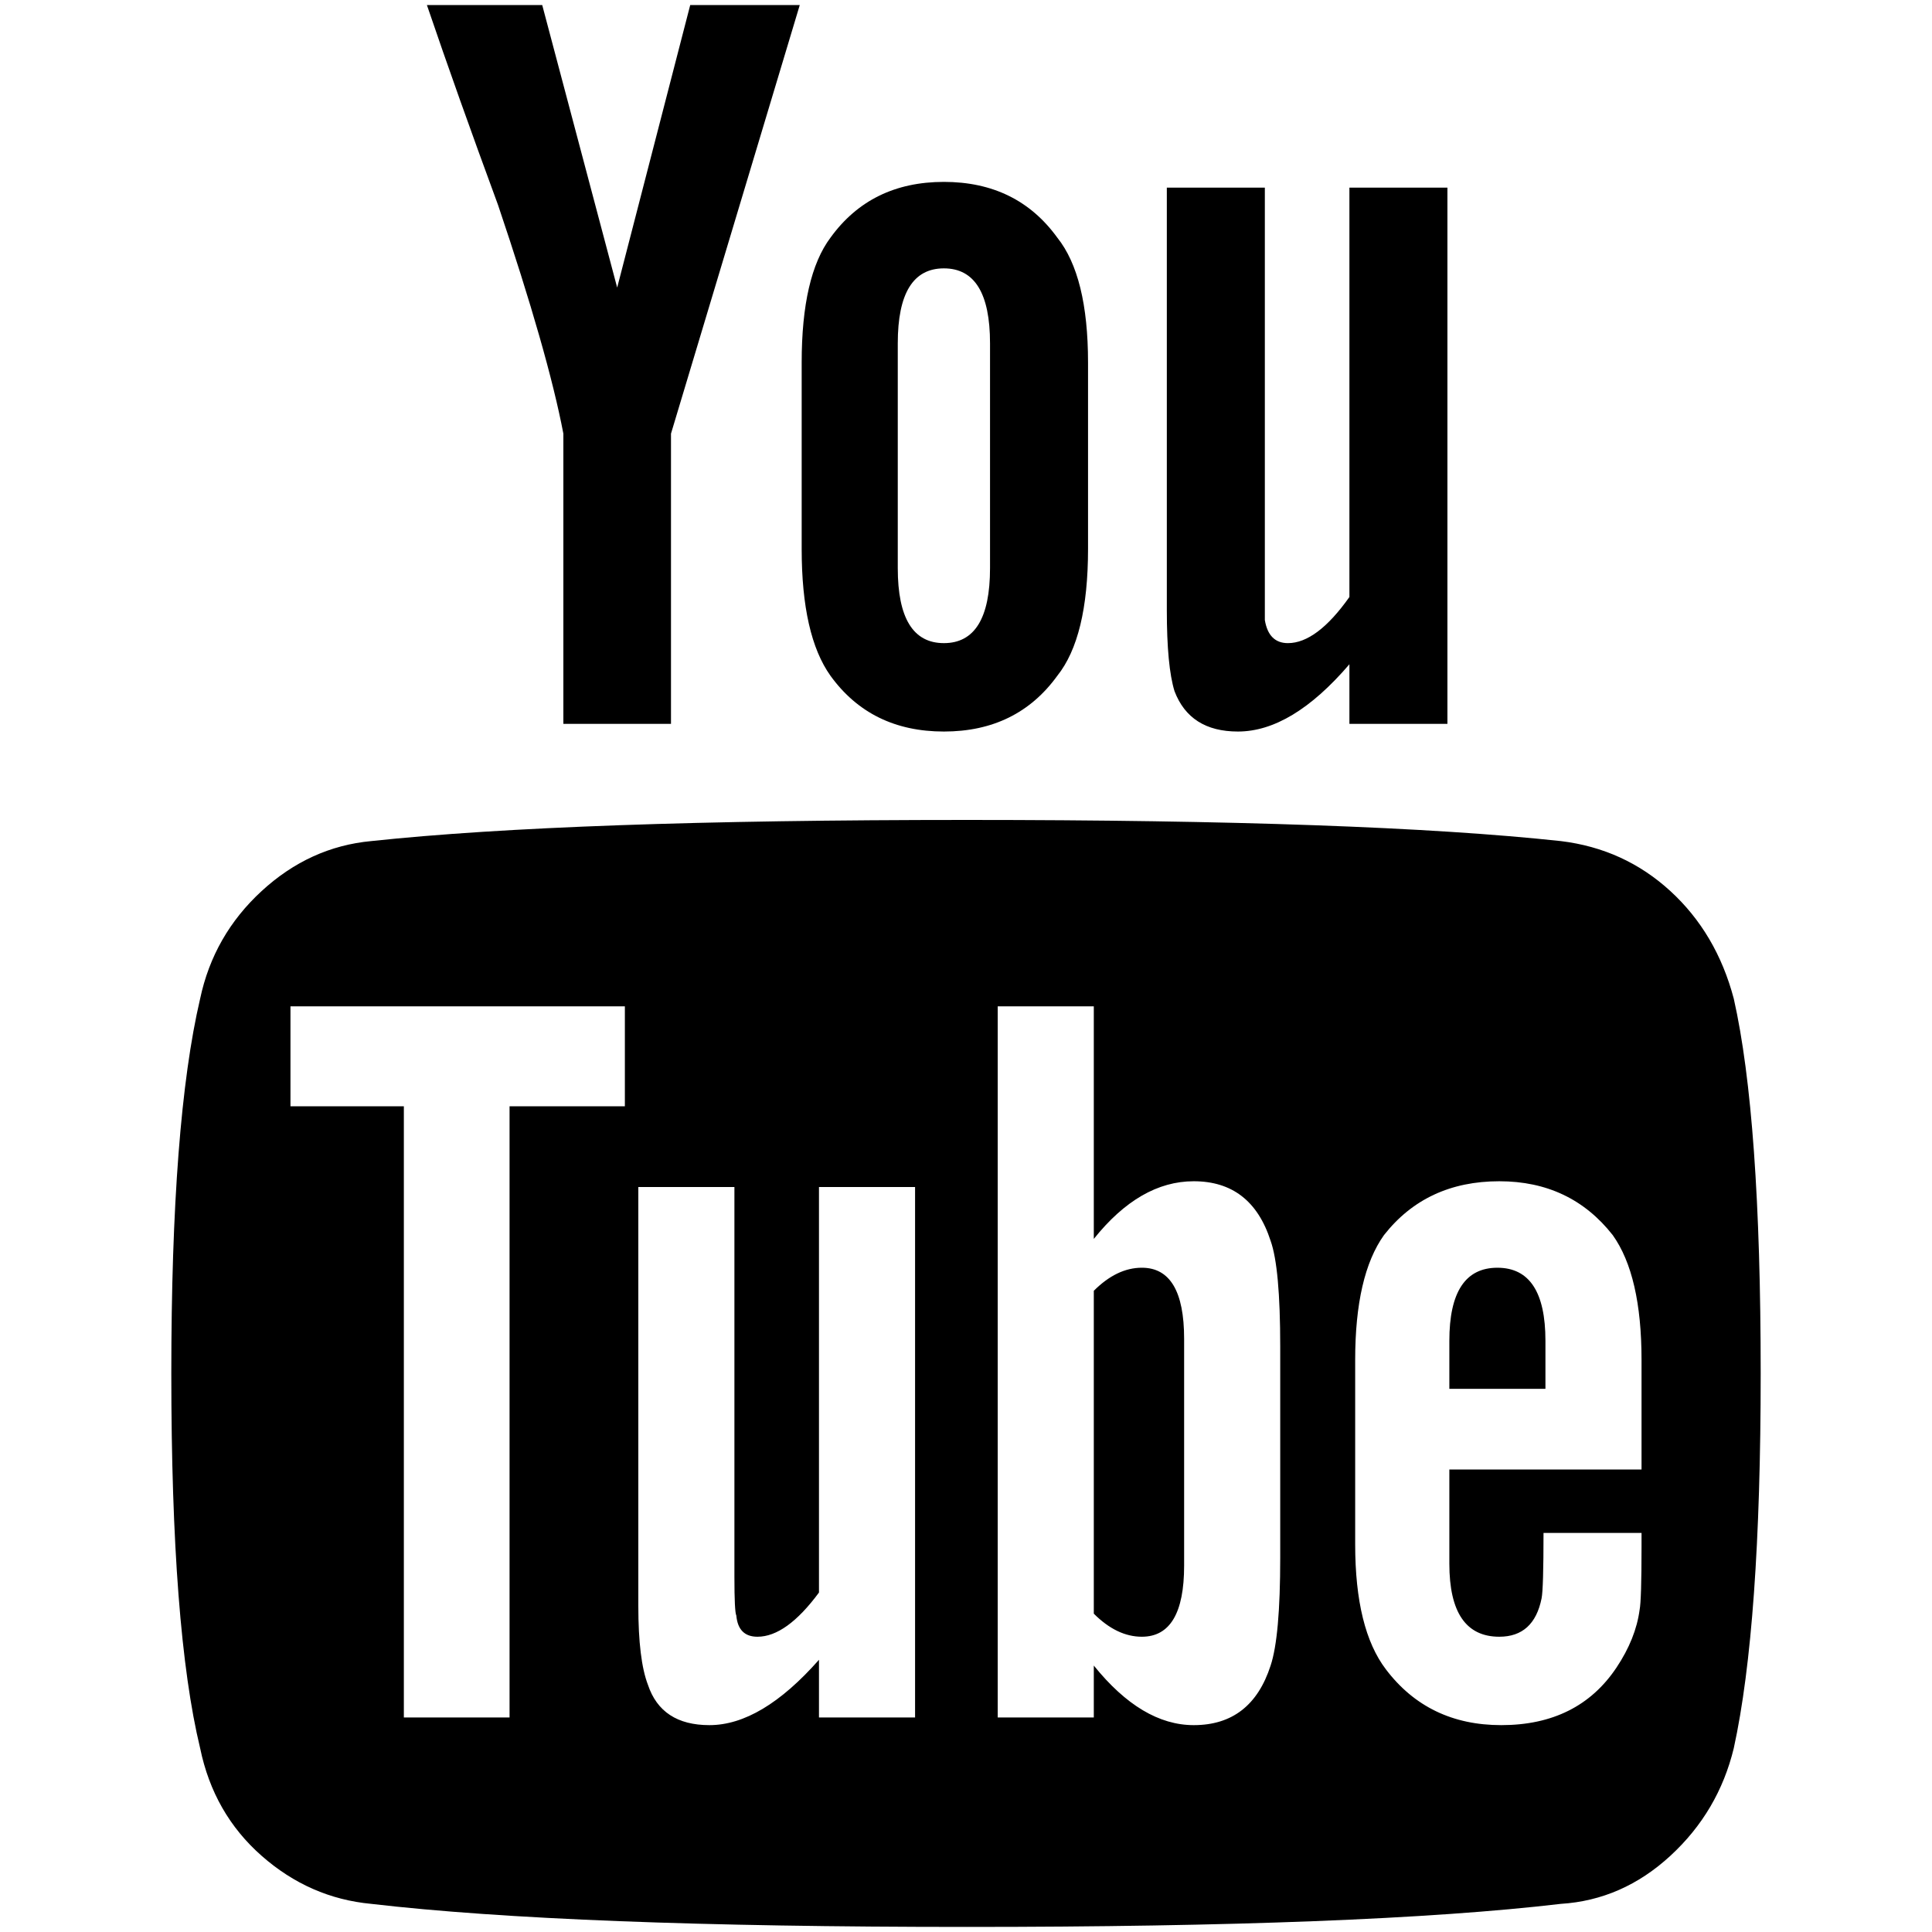
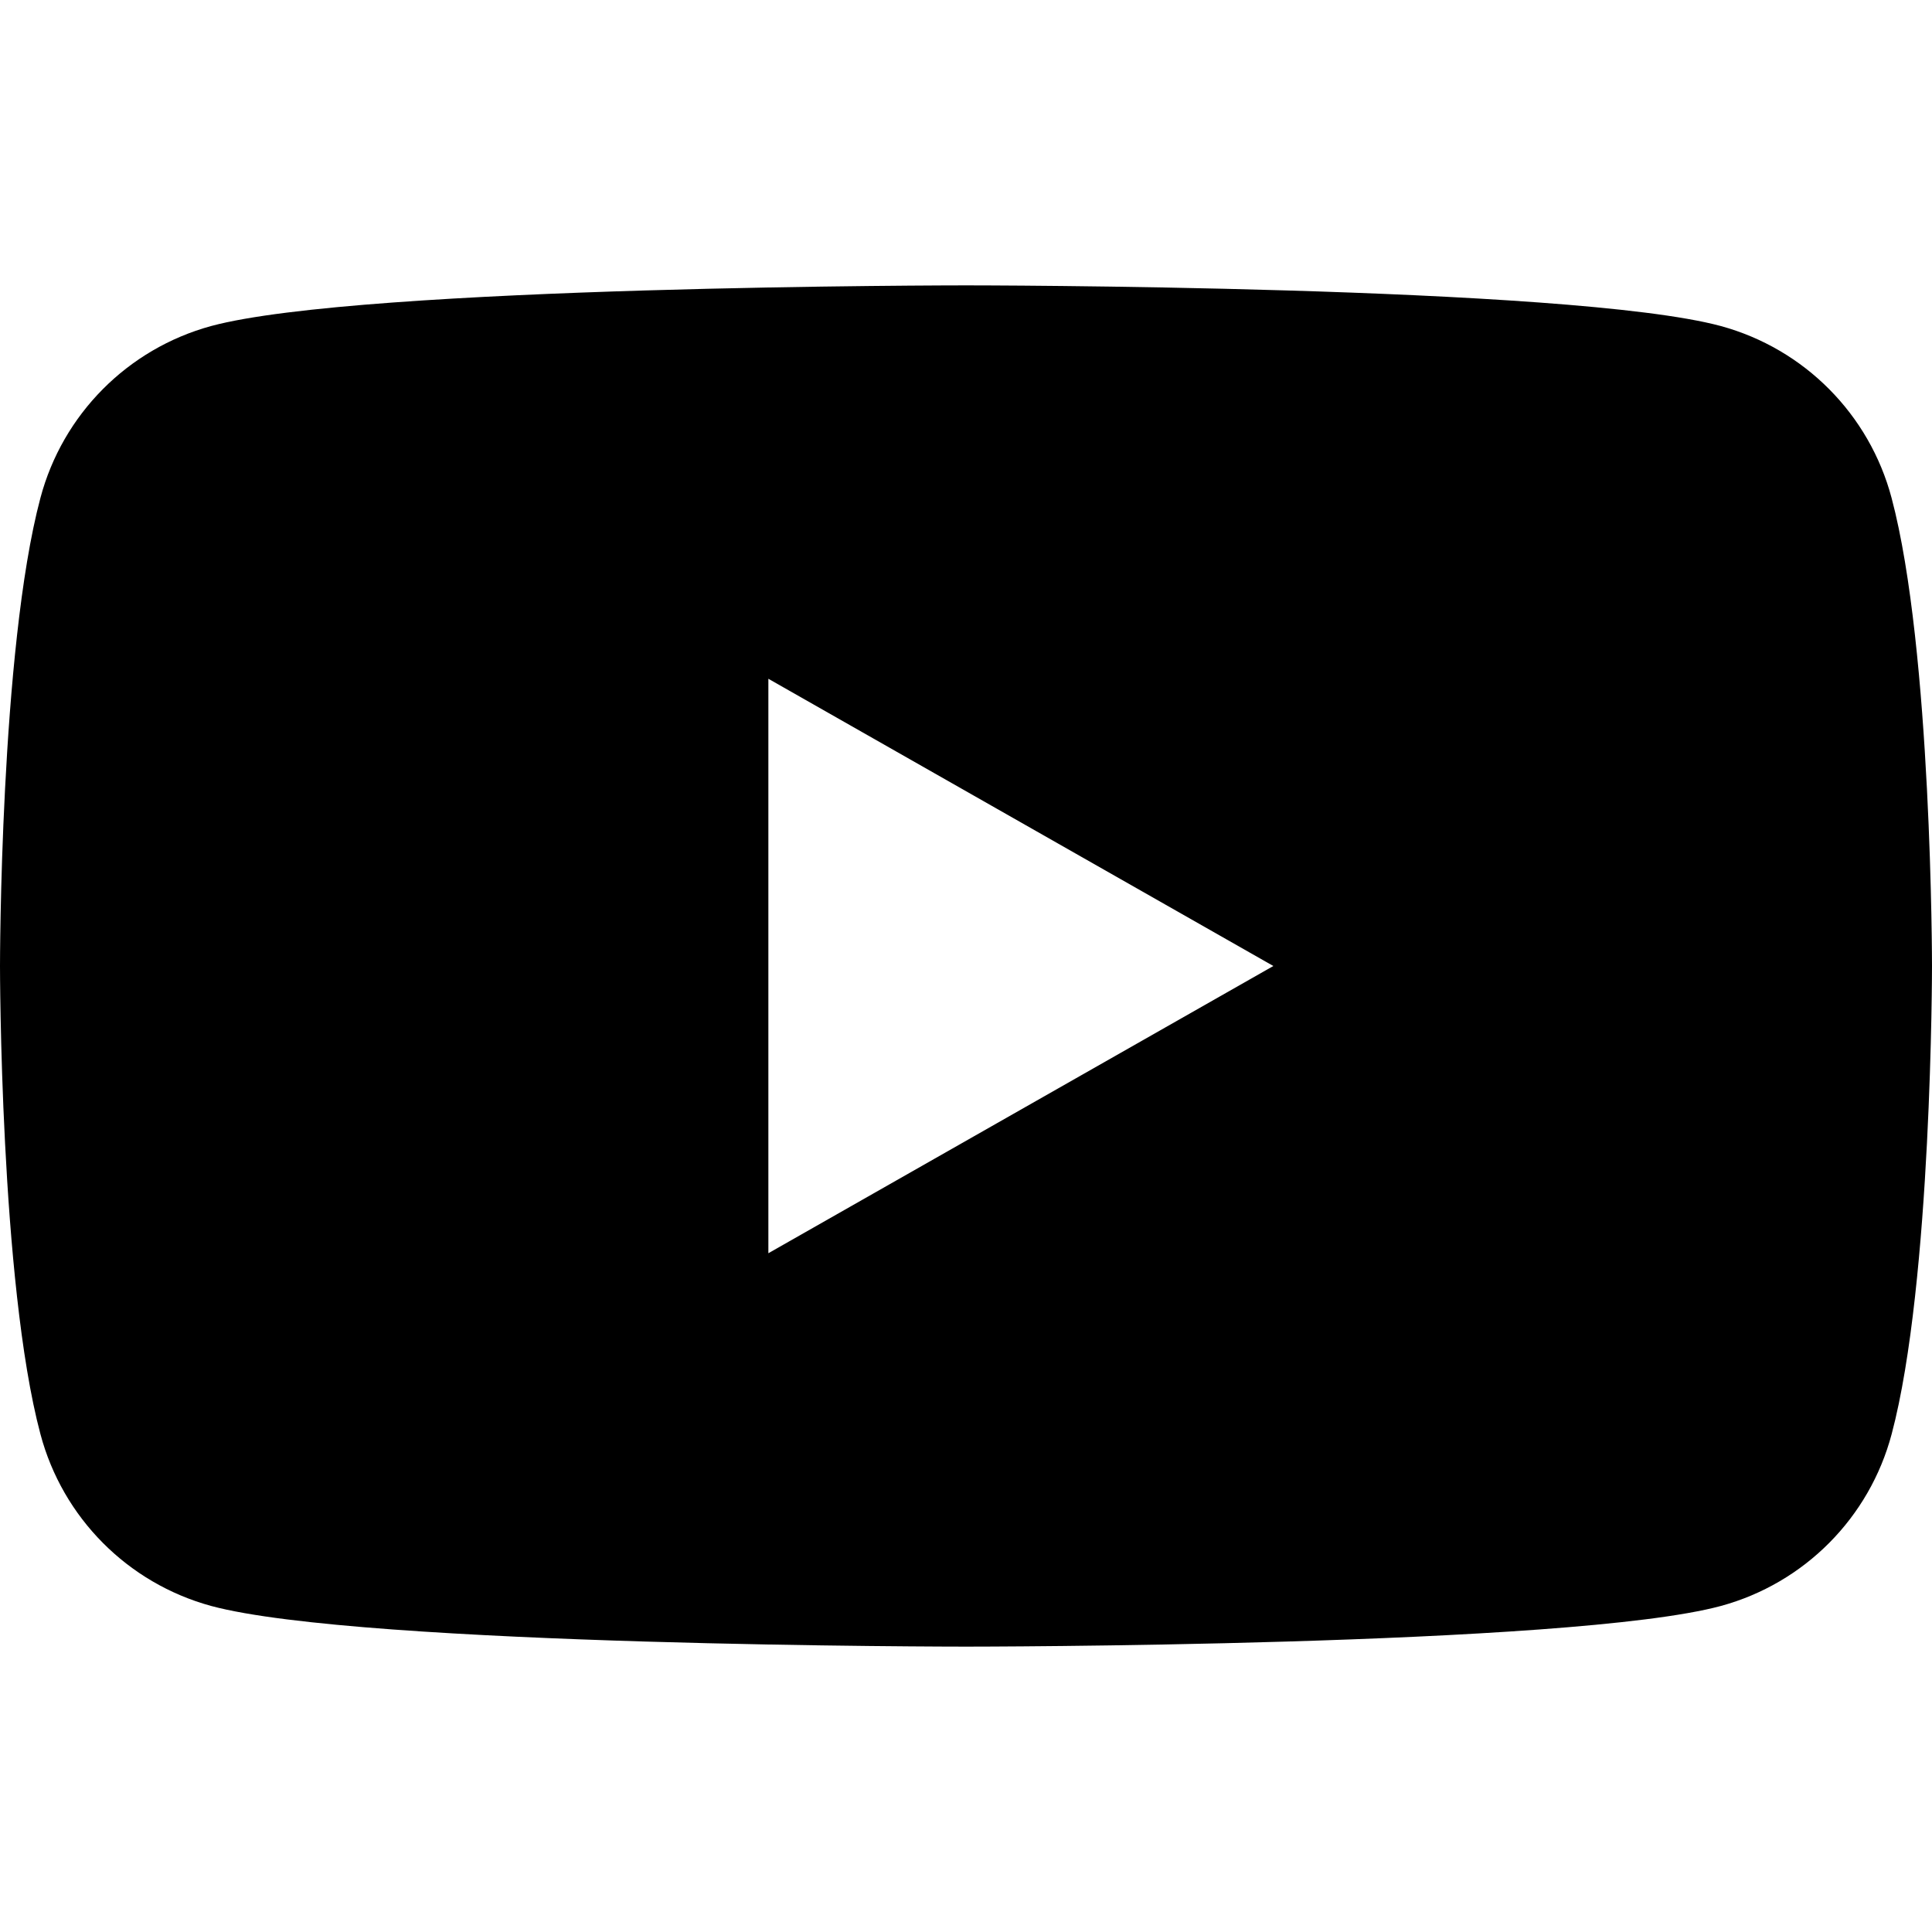
- <svg xmlns="http://www.w3.org/2000/svg" version="1.1" id="Layer_1" x="0px" y="0px" width="512px" height="512px" viewBox="164.945 41.64 512 512" enable-background="new 164.945 41.64 512 512" xml:space="preserve">
-   <path d="M217.984,504.93c2.376,11.544,7.809,21.052,16.298,28.522c8.488,7.468,18.165,11.713,29.031,12.731  c34.972,4.074,87.602,6.112,157.886,6.112s122.744-2.038,157.377-6.112c10.865-0.679,20.542-4.923,29.03-12.731  c8.488-7.811,14.092-17.316,16.808-28.522c4.754-21.731,7.131-54.837,7.131-99.316c0-45.158-2.377-78.264-7.131-99.314  c-3.056-11.545-8.658-21.053-16.808-28.522c-8.148-7.47-17.825-11.884-29.03-13.242c-34.634-3.736-87.093-5.603-157.377-5.603  s-122.914,1.867-157.886,5.603c-10.866,1.018-20.542,5.432-29.031,13.242c-8.489,7.81-13.921,17.317-16.298,28.522  c-5.093,21.729-7.64,54.835-7.64,99.314C210.344,450.772,212.891,483.878,217.984,504.93z M241.922,308.336h88.62v26.484h-30.559  v161.961h-28.012V334.82h-30.05V308.336z M296.927,95.953c8.828,26.145,14.6,46.348,17.316,60.608v76.906h28.521v-76.906  l34.124-113.576h-29.03l-19.354,74.869l-19.863-74.869h-30.559C283.515,58.943,289.797,76.6,296.927,95.953z M334.107,356.212  h25.465v103.39c0,6.113,0.169,9.507,0.509,10.188c0.339,3.733,2.207,5.602,5.603,5.602c5.093,0,10.525-3.904,16.298-11.714V356.212  h25.466v140.569h-25.466v-15.279c-10.186,11.544-19.863,17.317-29.031,17.317c-8.489,0-13.921-3.565-16.298-10.696  c-1.698-4.413-2.546-11.375-2.546-20.881V356.212z M385.038,220.735c7.13,9.847,17.146,14.77,30.049,14.77  c12.903,0,22.92-4.923,30.05-14.77c5.433-6.791,8.149-17.996,8.149-33.615v-49.403c0-15.279-2.717-26.314-8.149-33.105  c-7.13-9.847-17.146-14.77-30.05-14.77c-12.902,0-22.919,4.923-30.049,14.77c-5.093,6.791-7.64,17.826-7.64,33.105v49.403  C377.399,202.399,379.945,213.604,385.038,220.735z M402.864,132.624c0-13.242,4.075-19.863,12.223-19.863  s12.225,6.621,12.225,19.863v59.589c0,13.242-4.076,19.863-12.225,19.863s-12.223-6.621-12.223-19.863V132.624z M429.349,308.336  h25.465v61.628c8.148-10.187,16.978-15.28,26.484-15.28c10.186,0,16.978,5.264,20.373,15.789c1.696,4.753,2.546,14.091,2.546,28.012  v56.024c0,13.921-0.85,23.429-2.546,28.522c-3.396,10.525-10.188,15.788-20.373,15.788c-9.168,0-17.996-5.263-26.484-15.788v13.75  h-25.465V308.336z M467.546,475.39c7.471,0,11.205-6.282,11.205-18.844v-60.101c0-12.562-3.734-18.844-11.205-18.844  c-4.413,0-8.658,2.038-12.732,6.112v85.563C458.888,473.352,463.133,475.39,467.546,475.39z M476.204,224.809  c2.717,7.13,8.319,10.695,16.809,10.695c9.506,0,19.354-5.942,29.539-17.826v15.789h25.975V91.369h-25.975v108.483  c-5.771,8.149-11.205,12.224-16.297,12.224c-3.396,0-5.434-2.037-6.113-6.112c0-0.34,0-3.735,0-10.186V91.369h-25.975v112.049  C474.167,213.265,474.846,220.395,476.204,224.809z M524.08,402.051c0-14.94,2.546-25.976,7.64-33.105  c7.469-9.509,17.656-14.262,30.559-14.262c12.562,0,22.579,4.753,30.049,14.262c5.094,7.13,7.641,18.165,7.641,33.105v29.03h-50.932  v24.955c0,12.903,4.414,19.354,13.242,19.354c6.111,0,9.847-3.396,11.205-10.187c0.34-1.698,0.51-7.47,0.51-17.316h25.975v3.565  c0,9.507-0.17,15.108-0.51,16.808c-0.68,5.092-2.717,10.186-6.111,15.279c-6.791,10.187-16.979,15.279-30.559,15.279  c-12.903,0-23.09-4.925-30.559-14.771c-5.433-7.129-8.149-18.165-8.149-33.104V402.051z M574.502,409.688v-12.731  c0-12.903-4.245-19.354-12.733-19.354s-12.732,6.451-12.732,19.354v12.731H574.502z" />
+ <svg xmlns="http://www.w3.org/2000/svg" role="img" viewBox="0 0 24 24">
+   <path d="M23.498 6.186a3.016 3.016 0 0 0-2.122-2.136C19.505 3.545 12 3.545 12 3.545s-7.505 0-9.377.505A3.017 3.017 0 0 0 .502 6.186C0 8.07 0 12 0 12s0 3.93.502 5.814a3.016 3.016 0 0 0 2.122 2.136c1.871.505 9.376.505 9.376.505s7.505 0 9.377-.505a3.015 3.015 0 0 0 2.122-2.136C24 15.93 24 12 24 12s0-3.93-.502-5.814zM9.545 15.568V8.432L15.818 12l-6.273 3.568z" />
</svg>
